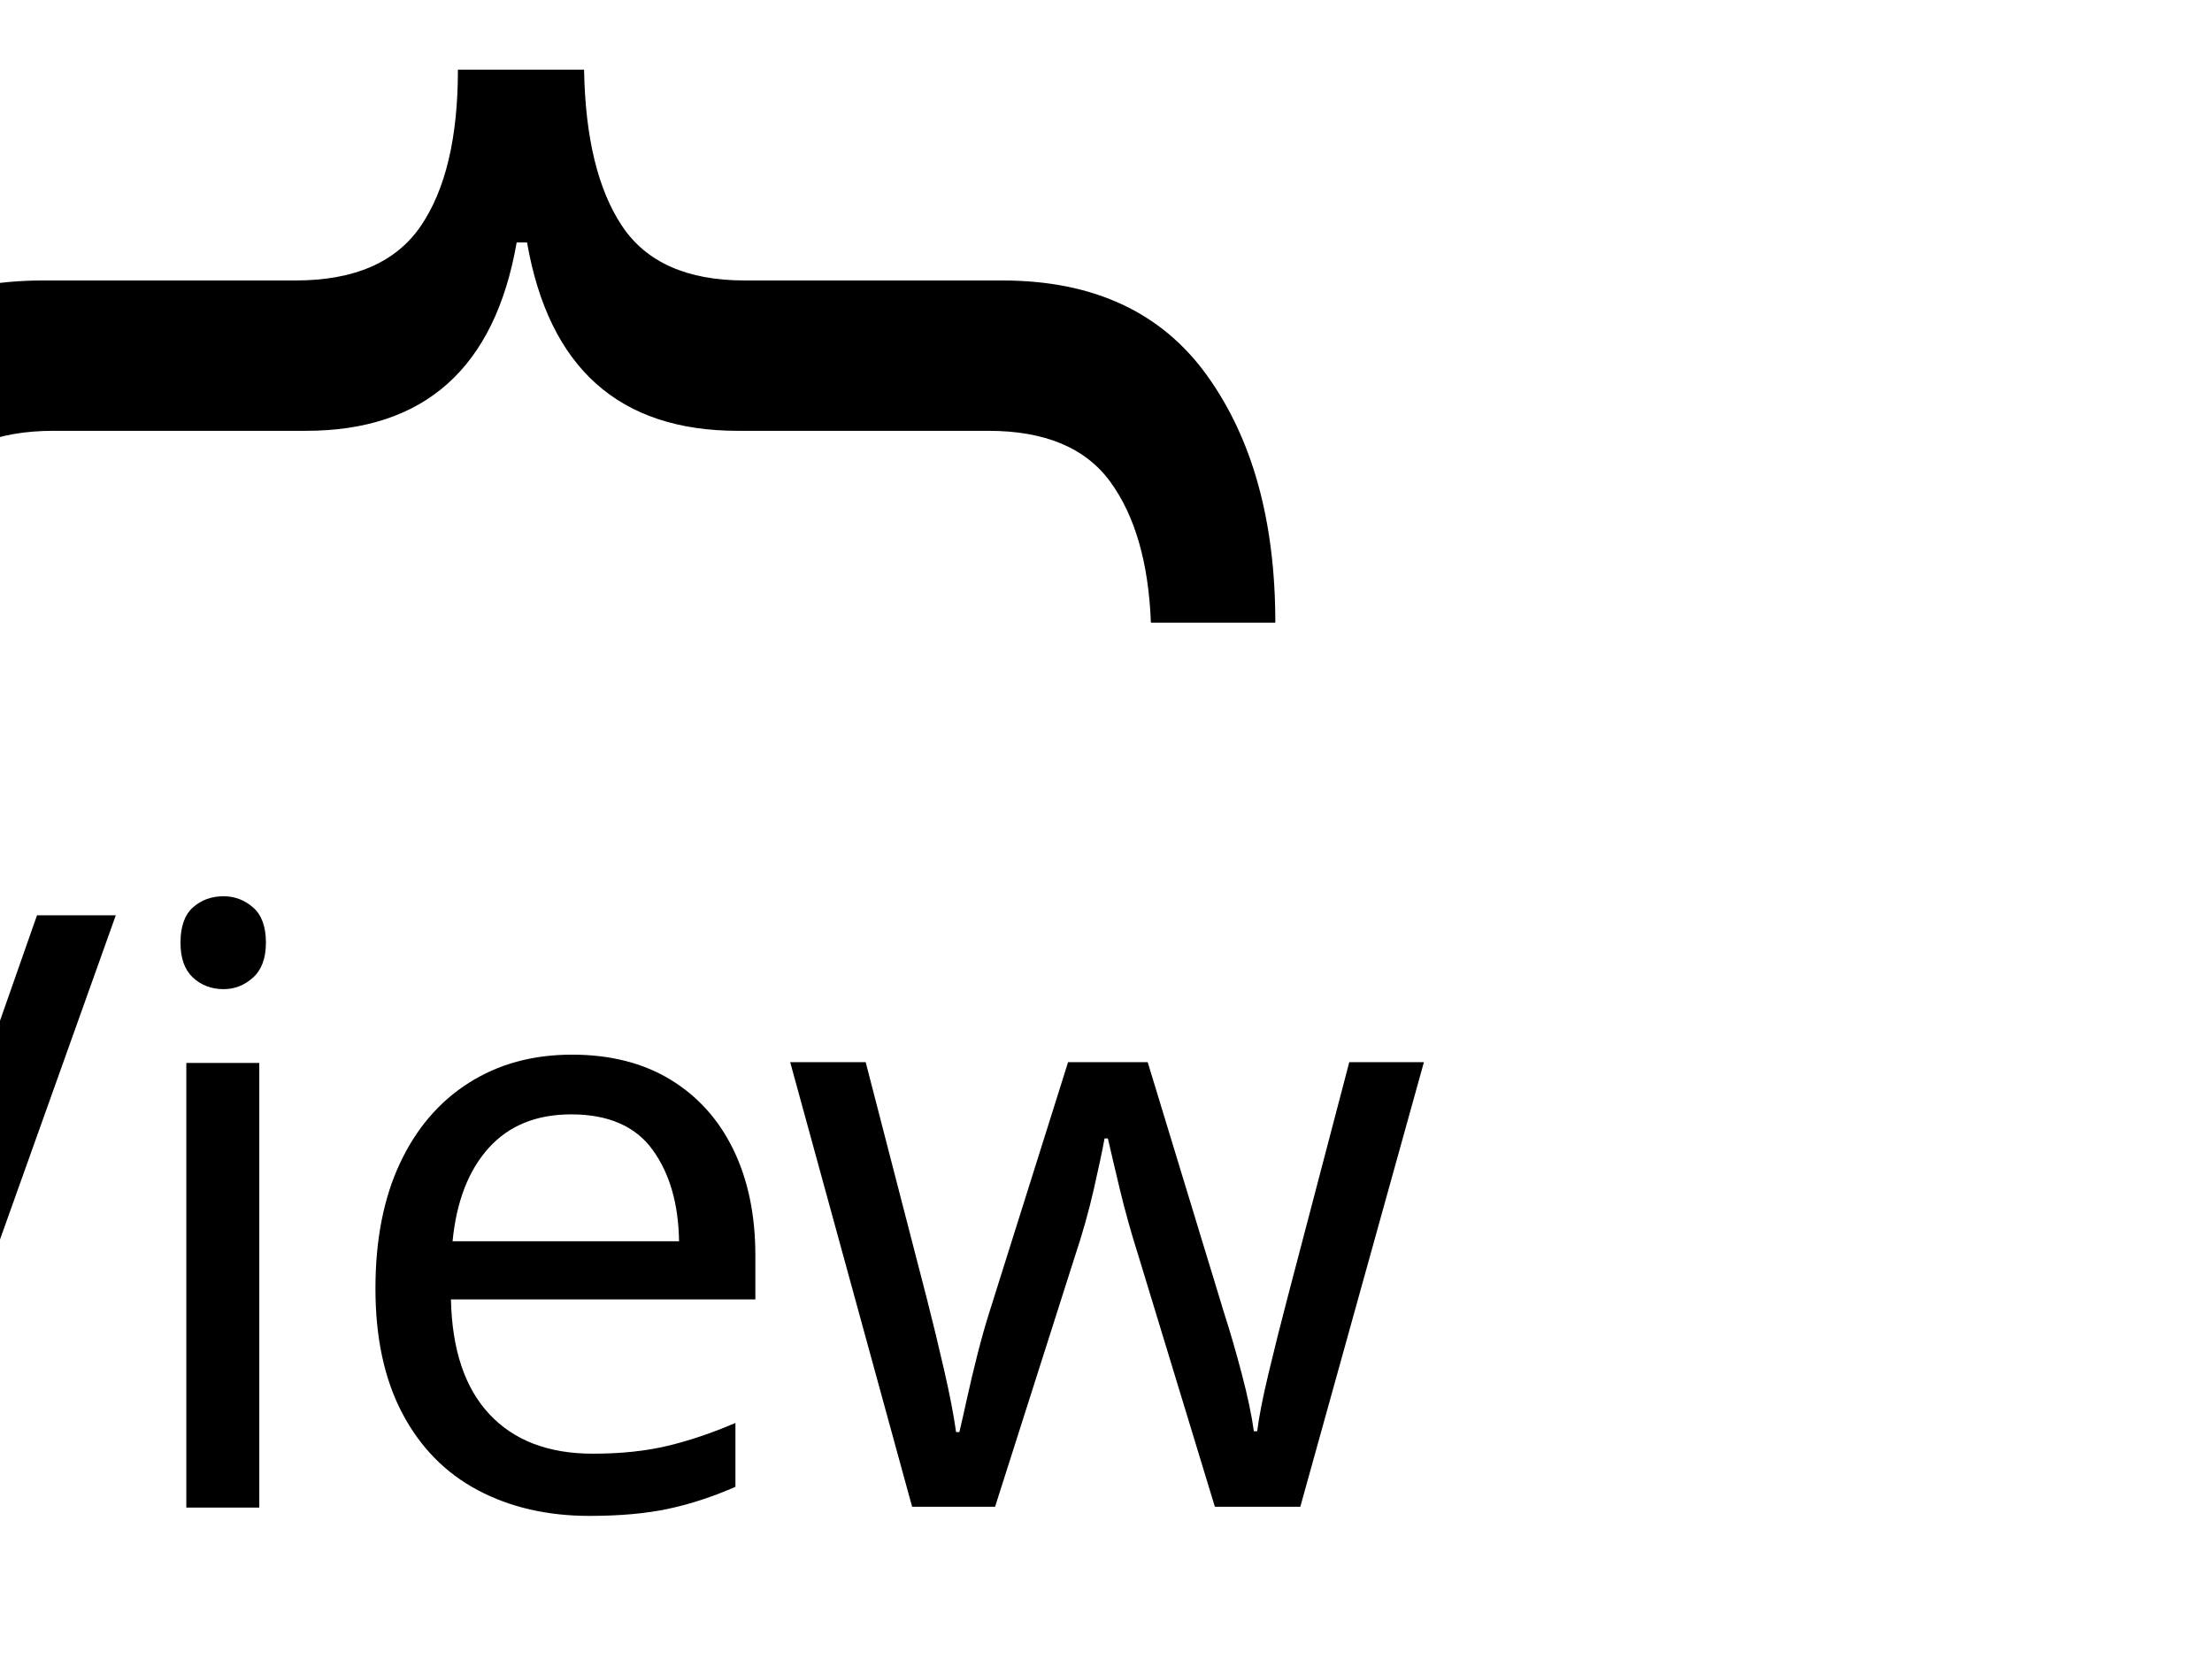
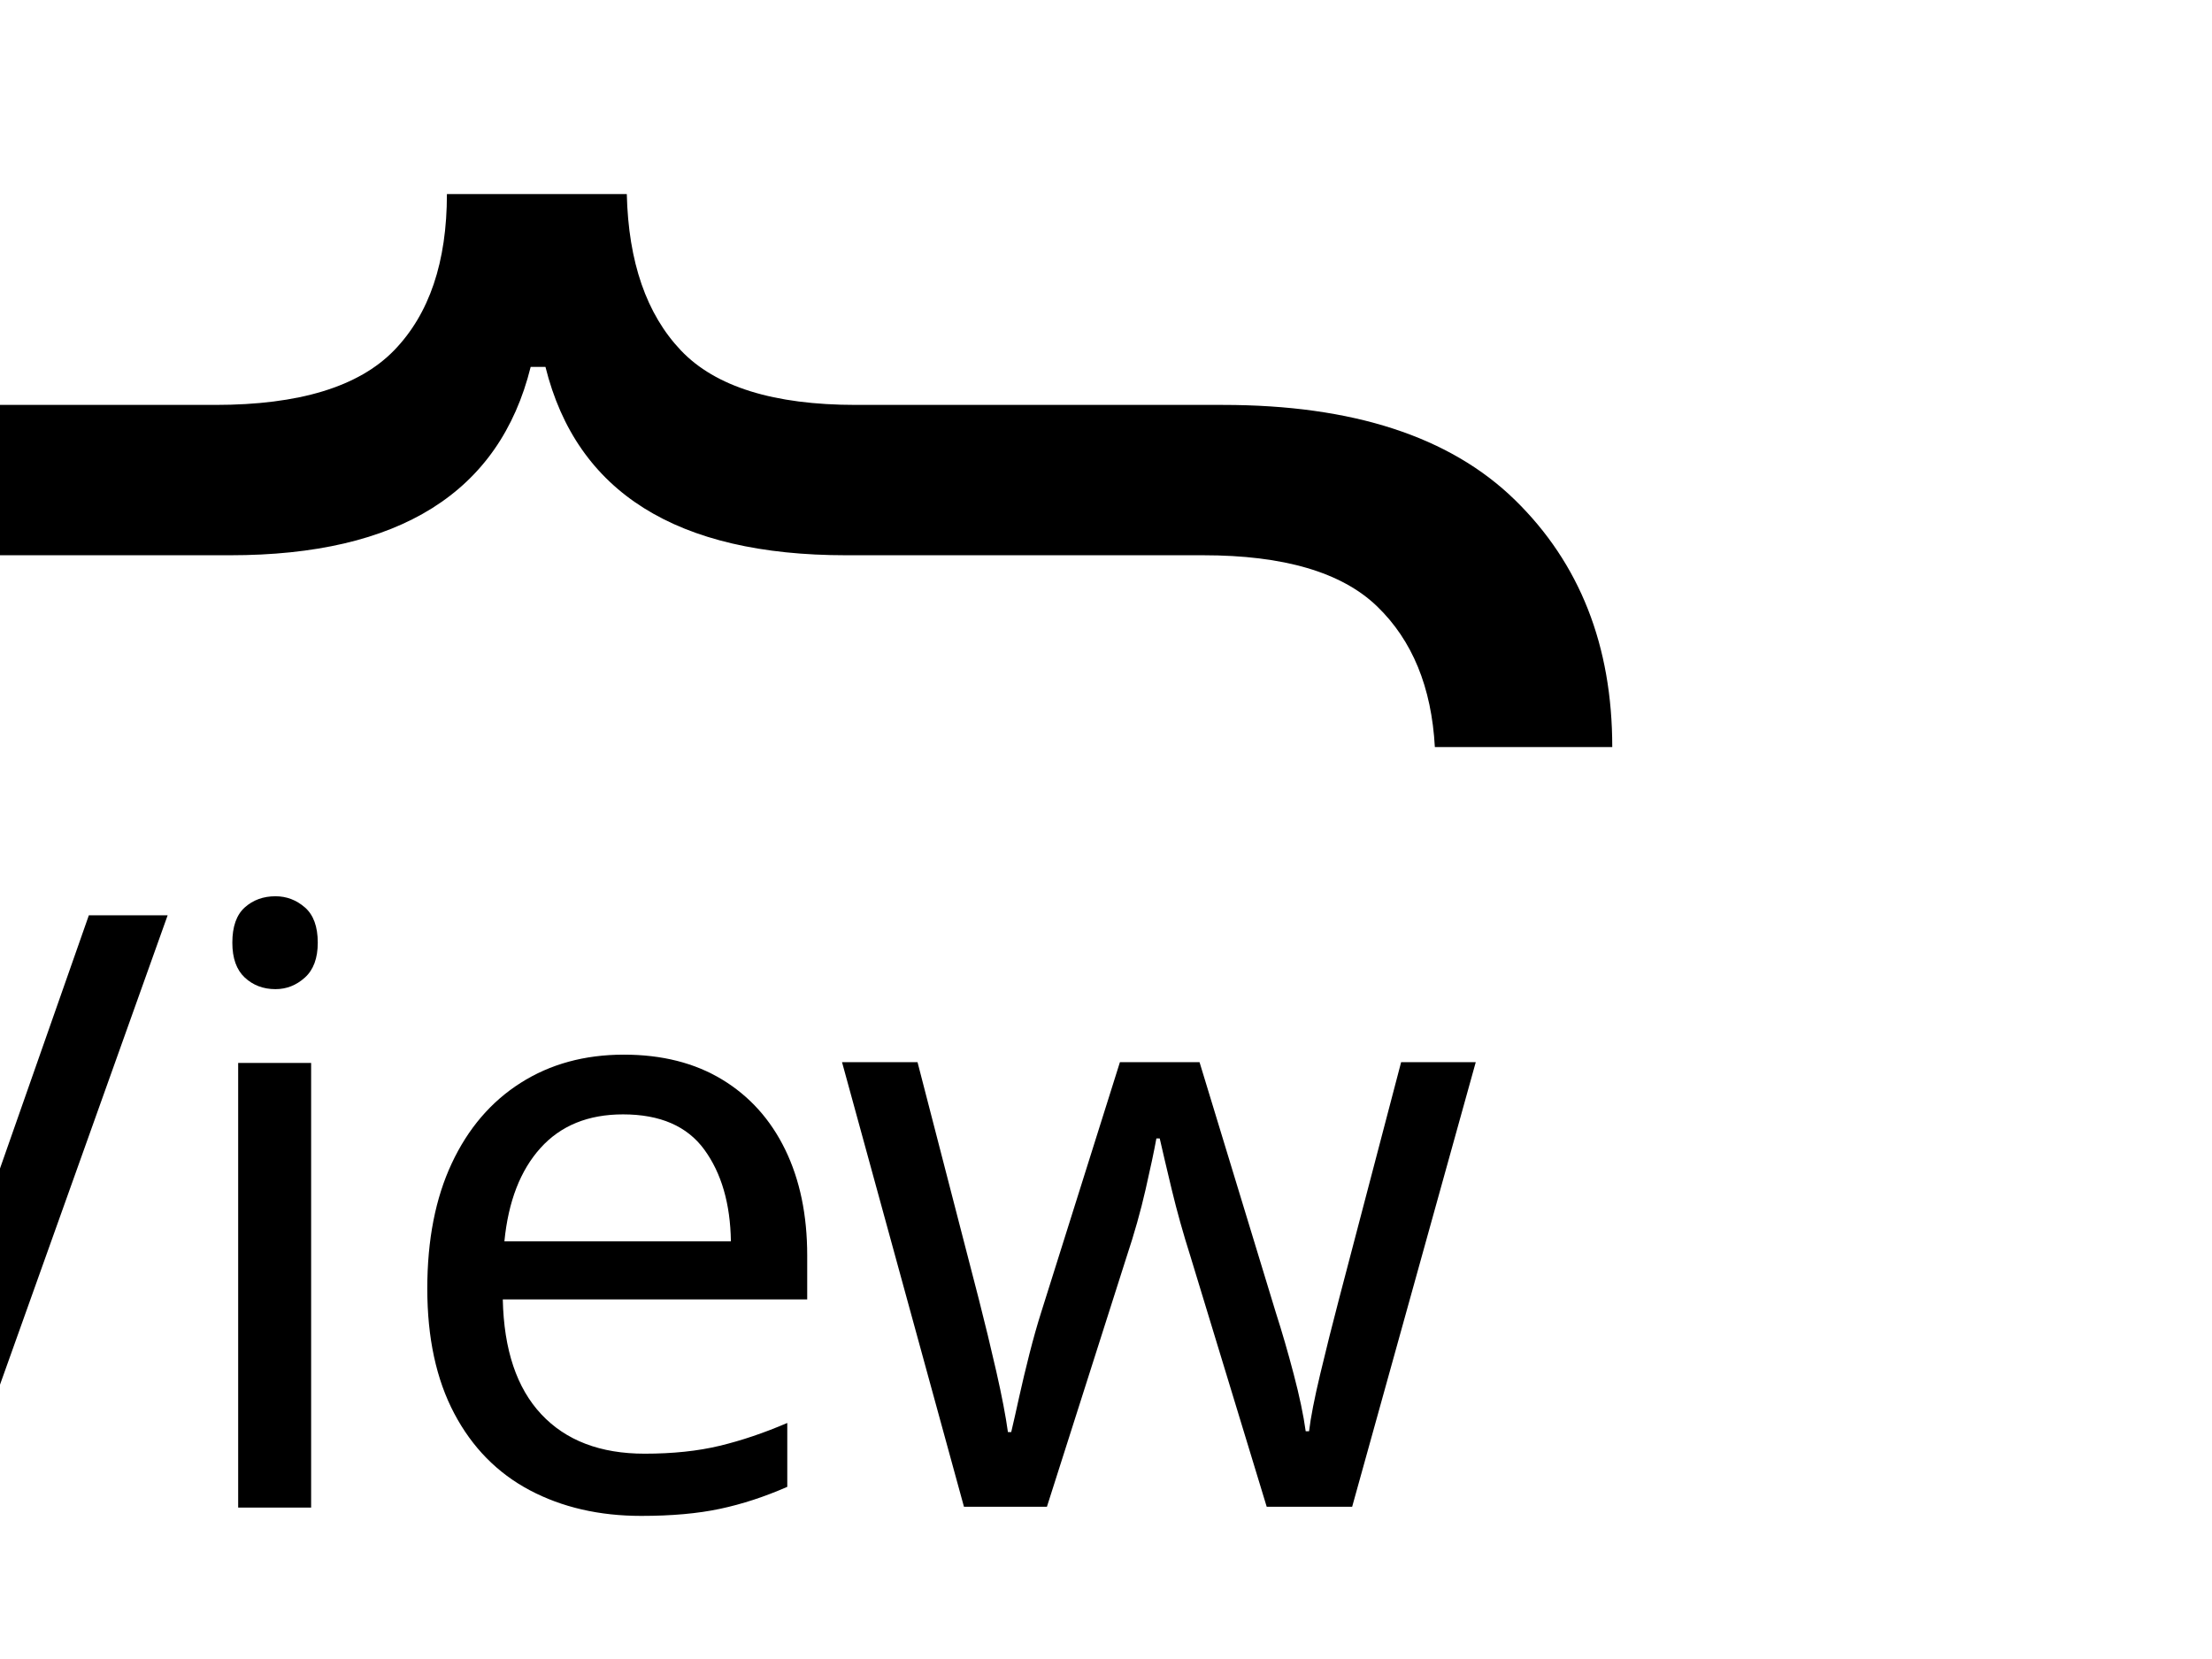
- <svg xmlns="http://www.w3.org/2000/svg" xmlns:xlink="http://www.w3.org/1999/xlink" version="1.0" id="Layer_2" x="0px" y="0px" width="640px" height="480px" viewBox="0 0 640 480" enable-background="new 0 0 640 480" xml:space="preserve">
+ <svg xmlns="http://www.w3.org/2000/svg" xmlns:xlink="http://www.w3.org/1999/xlink" version="1.1" id="Layer_2" x="0px" y="0px" width="640px" height="480px" viewBox="0 0 640 480" enable-background="new 0 0 640 480" xml:space="preserve">
  <g>
-     <defs>
-       <rect id="SVGID_1_" x="-66" y="510" width="473" height="355" />
-     </defs>
-     <defs>
-       <rect id="SVGID_2_" x="-164" y="212" width="952" height="714" />
-     </defs>
-     <defs>
-       <rect id="SVGID_3_" x="-183" y="-460" width="714" height="952" />
-     </defs>
-     <clipPath id="SVGID_4_">
-       <use xlink:href="#SVGID_1_" overflow="visible" />
-     </clipPath>
-     <clipPath id="SVGID_5_" clip-path="url(#SVGID_4_)">
-       <use xlink:href="#SVGID_2_" overflow="visible" />
-     </clipPath>
-     <clipPath id="SVGID_6_" clip-path="url(#SVGID_5_)">
-       <use xlink:href="#SVGID_3_" overflow="visible" />
-     </clipPath>
-     <g id="main" clip-path="url(#SVGID_6_)">
-       <text transform="matrix(1 0 0 1 -30.6885 622.2075)" font-family="'HelveticaNeue-Bold'" font-size="100">Data</text>
-       <text transform="matrix(1 0 0 1 13.5752 676.3398)">
-         <tspan x="0" y="0" font-family="'Courier'" font-size="36">{</tspan>
-         <tspan x="0" y="43.2" font-family="'Courier'" font-size="36" letter-spacing="14">	</tspan>
-         <tspan x="36" y="43.2" font-family="'Courier'" font-size="36">name: "Pekka",</tspan>
-         <tspan x="0" y="86.4" font-family="'Courier'" font-size="36" letter-spacing="14">	</tspan>
-         <tspan x="36" y="86.4" font-family="'Courier'" font-size="36">age: 51</tspan>
-         <tspan x="0" y="129.6" font-family="'Courier'" font-size="36">}</tspan>
-       </text>
-       <text transform="matrix(1 0 0 1 -110.4971 436.189)" font-family="'HelveticaNeue-Bold'" font-size="240">View</text>
-       <text transform="matrix(0 -1 1 0 289.9902 196.1504)" font-family="'HelveticaNeue-Light'" font-size="500">}</text>
+     <g>
+       <defs>
+         <rect id="SVGID_1_" x="-66" y="510" width="473" height="355" />
+       </defs>
+       <defs>
+         <rect id="SVGID_2_" x="-164" y="212" width="952" height="714" />
+       </defs>
+       <defs>
+         <rect id="SVGID_3_" x="-183" y="-460" width="714" height="952" />
+       </defs>
+       <clipPath id="SVGID_4_">
+         <use xlink:href="#SVGID_1_" overflow="visible" />
+       </clipPath>
+       <clipPath id="SVGID_5_" clip-path="url(#SVGID_4_)">
+         <use xlink:href="#SVGID_2_" overflow="visible" />
+       </clipPath>
+       <clipPath id="SVGID_6_" clip-path="url(#SVGID_5_)">
+         <use xlink:href="#SVGID_3_" overflow="visible" />
+       </clipPath>
+       <g id="main" clip-path="url(#SVGID_6_)">
+         <text transform="matrix(1 0 0 1 -30.6885 620.207)" font-family="'Times-Bold'" font-size="100">Data</text>
+         <text transform="matrix(1 0 0 1 13.5752 676.3398)" font-family="'Courier'" font-size="36">{</text>
+         <text transform="matrix(1 0 0 1 13.5752 719.54)" font-family="'Courier'" font-size="36" letter-spacing="13"> </text>
+         <text transform="matrix(1 0 0 1 49.5752 719.54)" font-family="'Courier'" font-size="36">name: "Pekka",</text>
+         <text transform="matrix(1 0 0 1 13.5752 762.7402)" font-family="'Courier'" font-size="36" letter-spacing="13"> </text>
+         <text transform="matrix(1 0 0 1 49.5752 762.7402)" font-family="'Courier'" font-size="36">age: 51</text>
+         <text transform="matrix(1 0 0 1 13.5752 805.9395)" font-family="'Courier'" font-size="36">}</text>
+         <text transform="matrix(1 0 0 1 -95.4971 436.1895)" font-family="'Times-Bold'" font-size="240">View</text>
+         <text transform="matrix(0 -0.7014 1 0 353.8516 232.1504)" font-family="'Times-Roman'" font-size="712.831">}</text>
+       </g>
    </g>
  </g>
</svg>
